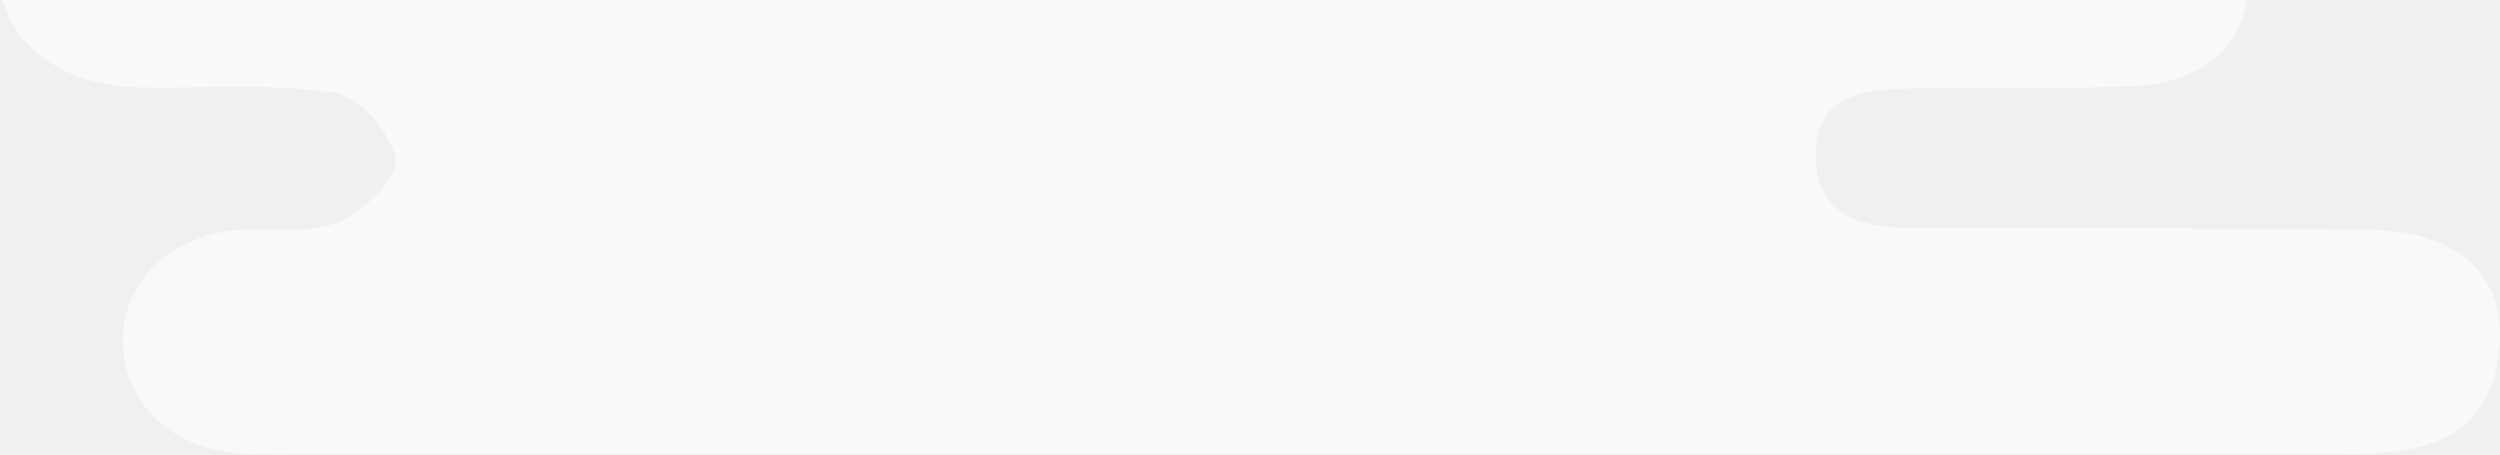
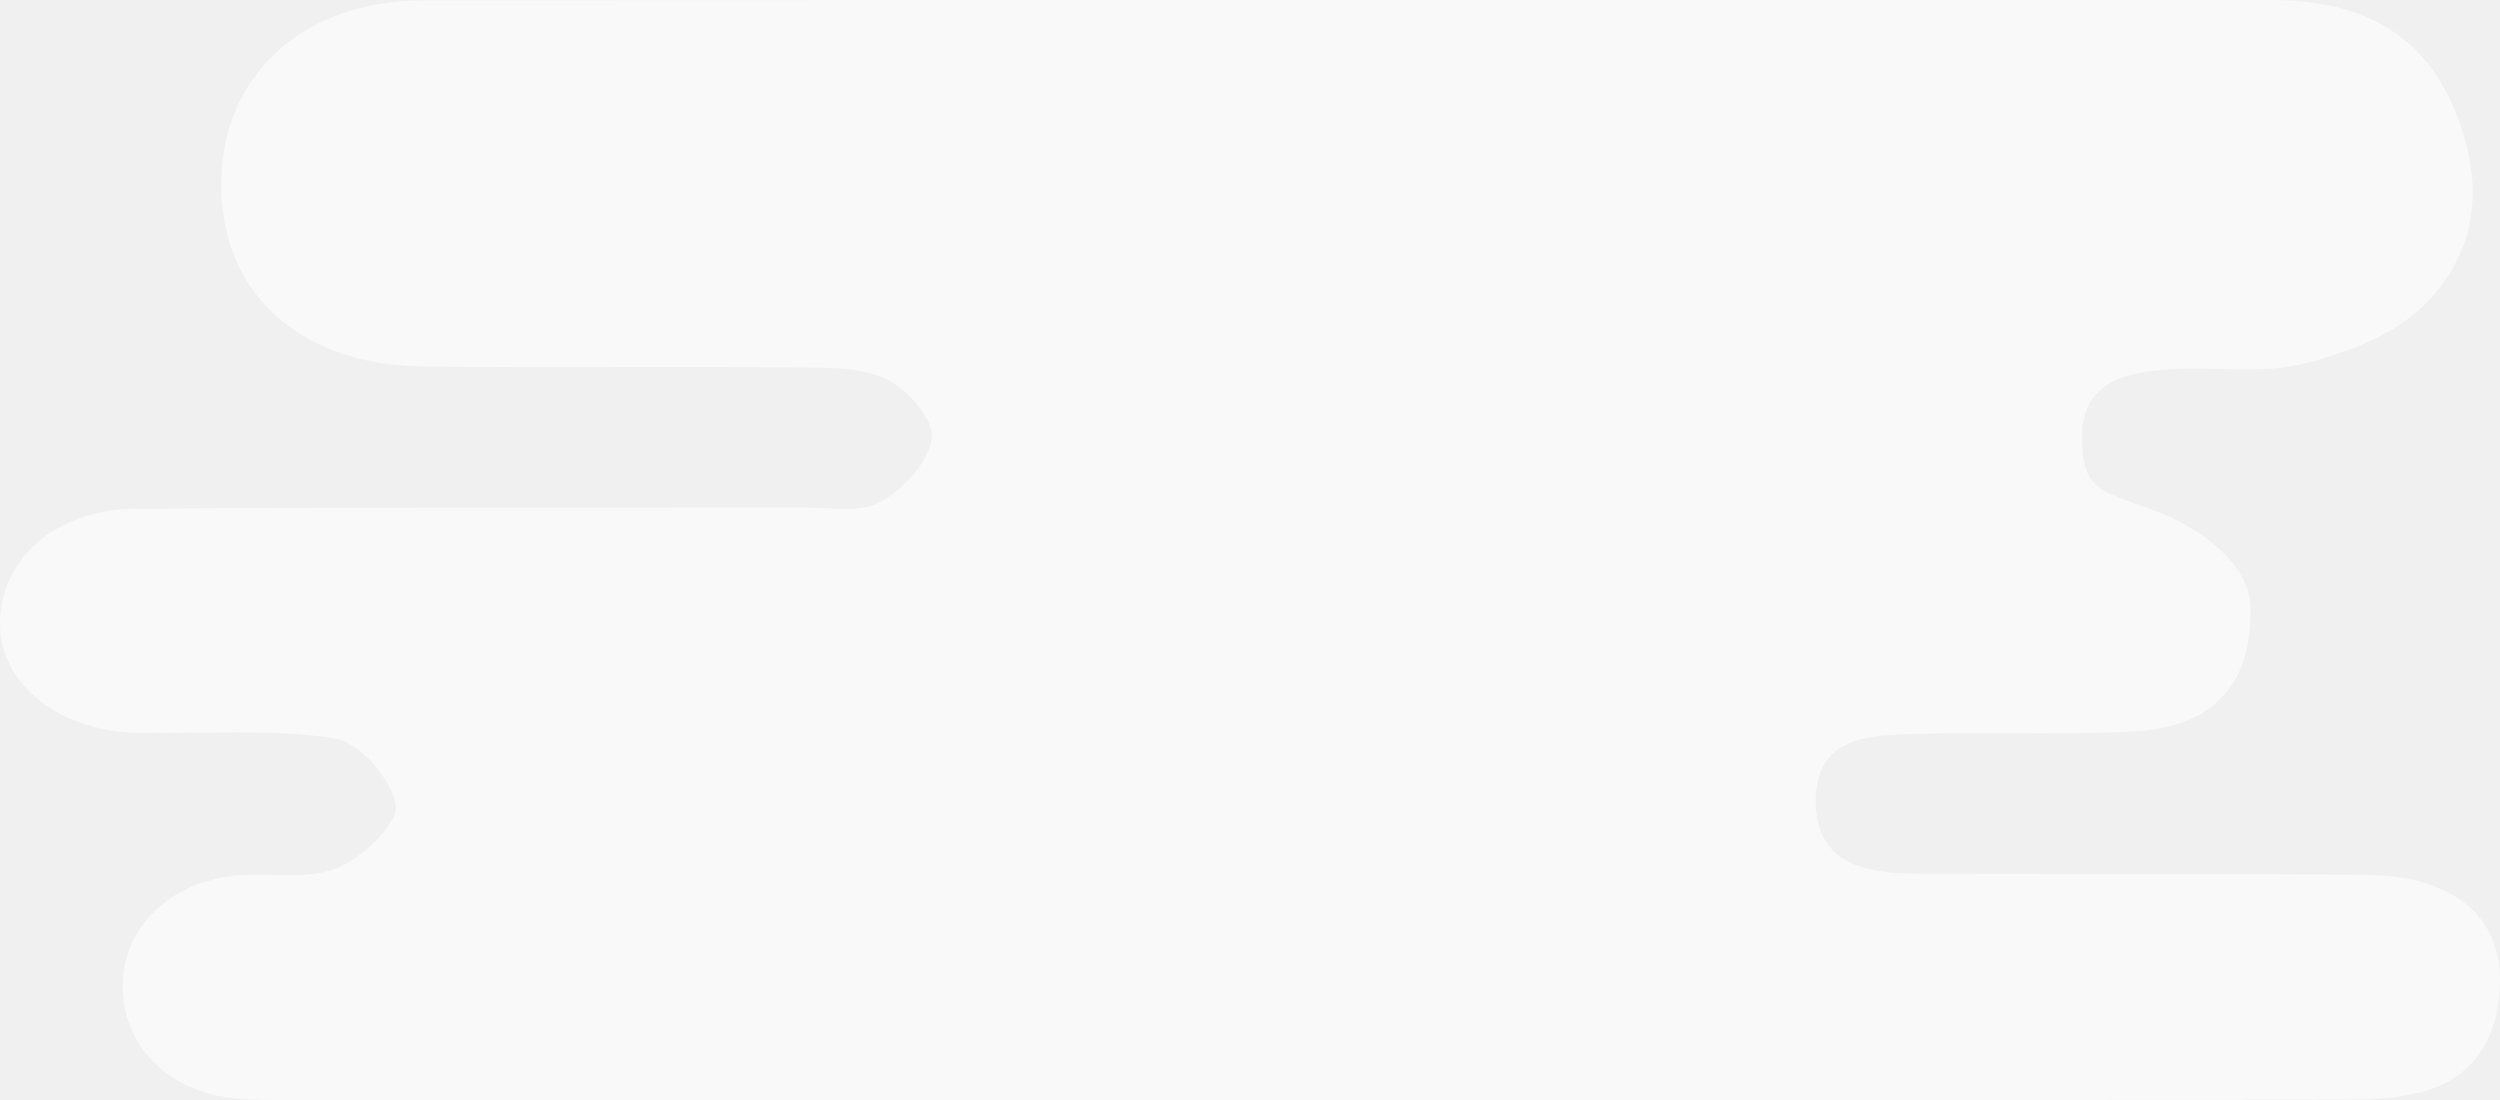
- <svg xmlns="http://www.w3.org/2000/svg" xmlns:xlink="http://www.w3.org/1999/xlink" width="275px" height="50px" viewBox="0 0 275 50" version="1.1">
-   <defs>
-     <polygon id="path-1" points="0 0 275 0 275 121 0 121" />
-   </defs>
-   <g id="Welcome" stroke="none" stroke-width="1" fill="none" fill-rule="evenodd">
-     <g id="Desktop" transform="translate(-85, 0)">
-       <g id="Hero" transform="translate(-57, -71)">
-         <g id="Cloud--large" transform="translate(142, 0)">
-           <mask id="mask-2" fill="white">
-             <use xlink:href="#path-1" />
-           </mask>
-           <g id="Clip-2" />
-           <path d="M34.045,120.989 C31.463,120.989 28.871,121.055 26.3,120.865 C18.89,120.317 13.697,115.403 13.496,108.892 C13.287,102.141 18.67,96.841 26.422,96.268 C30.025,96.005 34.003,96.779 37.137,95.468 C39.916,94.304 43.811,90.618 43.523,88.567 C43.125,85.744 39.527,81.644 36.81,81.219 C29.741,80.111 22.403,80.763 15.174,80.612 C6.417,80.431 -0.057,75.213 0,68.498 C0.061,61.46 6.127,56.024 14.936,55.957 C39.473,55.766 64.013,55.878 88.552,55.828 C91.386,55.824 94.695,56.408 96.921,55.169 C99.424,53.774 102.197,50.762 102.494,48.182 C102.728,46.158 99.813,42.789 97.503,41.697 C94.645,40.346 90.97,40.445 87.644,40.415 C73.955,40.29 60.263,40.465 46.573,40.315 C32.799,40.163 24.105,32.04 24.332,19.856 C24.549,8.18 33.4,0.062 46.541,0.048 C114.218,-0.026 181.895,0.028 249.572,2.59107616e-06 C258.534,-0.003 265.878,2.78 269.753,11.489 C273.338,19.546 272.879,27.614 266.459,33.742 C263.038,37.007 257.809,38.955 253.061,40.079 C248.394,41.183 243.286,40.279 238.402,40.645 C233.8,40.989 229.025,42.006 229.025,47.979 C229.025,53.952 230.943,53.952 236.75,56.07 C242.556,58.188 247.39,62.282 247.536,66.664 C247.993,80.39 236.419,80.39 233.448,80.521 C225.971,80.846 218.468,80.519 210.982,80.722 C205.778,80.863 199.678,80.887 199.729,88.197 C199.779,95.088 205.32,96.082 210.831,96.106 C226.329,96.172 241.827,96.107 257.325,96.199 C260.403,96.216 263.624,96.208 266.527,97.066 C272.014,98.687 275.246,102.479 274.985,108.538 C274.739,114.291 272.089,118.581 266.431,120.106 C263.254,120.961 259.787,120.953 256.449,120.958 C218.995,121.01 181.54,120.992 144.086,120.992 C107.404,120.993 70.725,120.995 34.045,120.989 Z" id="Fill-1" fill-opacity="0.6" fill="#FFFFFF" mask="url(#mask-2)" />
+ <svg xmlns="http://www.w3.org/2000/svg" width="275px" height="121px" viewBox="0 0 275 121" version="1.1">
+   <g id="Welcome" stroke="none" stroke-width="1" fill="none" fill-rule="evenodd" fill-opacity="0.6">
+     <g id="Desktop" transform="translate(-187, -83)" fill="#FFFFFF">
+       <g id="Hero" transform="translate(93, 63)">
+         <g id="cloud" transform="translate(94, 20)">
+           <path d="M34.045,120.989 C31.463,120.989 28.871,121.055 26.3,120.865 C18.89,120.317 13.697,115.403 13.496,108.892 C13.287,102.141 18.67,96.841 26.422,96.268 C30.025,96.005 34.003,96.779 37.137,95.468 C39.916,94.304 43.811,90.618 43.523,88.567 C43.125,85.744 39.527,81.644 36.81,81.219 C29.741,80.111 22.403,80.763 15.174,80.612 C6.417,80.431 -0.057,75.213 0,68.498 C0.061,61.46 6.127,56.024 14.936,55.957 C39.473,55.766 64.013,55.878 88.552,55.828 C91.386,55.824 94.695,56.408 96.921,55.169 C99.424,53.774 102.197,50.762 102.494,48.182 C102.728,46.158 99.813,42.789 97.503,41.697 C94.645,40.346 90.97,40.445 87.644,40.415 C73.955,40.29 60.263,40.465 46.573,40.315 C32.799,40.163 24.105,32.04 24.332,19.856 C24.549,8.18 33.4,0.062 46.541,0.048 C114.218,-0.026 181.895,0.028 249.572,2.59107616e-06 C258.534,-0.003 265.878,2.78 269.753,11.489 C273.338,19.546 272.879,27.614 266.459,33.742 C263.038,37.007 257.809,38.955 253.061,40.079 C248.394,41.183 243.286,40.279 238.402,40.645 C233.8,40.989 229.025,42.006 229.025,47.979 C229.025,53.952 230.943,53.952 236.75,56.07 C242.556,58.188 247.39,62.282 247.536,66.664 C247.993,80.39 236.419,80.39 233.448,80.521 C225.971,80.846 218.468,80.519 210.982,80.722 C205.778,80.863 199.678,80.887 199.729,88.197 C199.779,95.088 205.32,96.082 210.831,96.106 C226.329,96.172 241.827,96.107 257.325,96.199 C260.403,96.216 263.624,96.208 266.527,97.066 C272.014,98.687 275.246,102.479 274.985,108.538 C274.739,114.291 272.089,118.581 266.431,120.106 C263.254,120.961 259.787,120.953 256.449,120.958 C218.995,121.01 181.54,120.992 144.086,120.992 C107.404,120.993 70.725,120.995 34.045,120.989 Z" id="Cloud--large" />
        </g>
      </g>
    </g>
  </g>
</svg>
